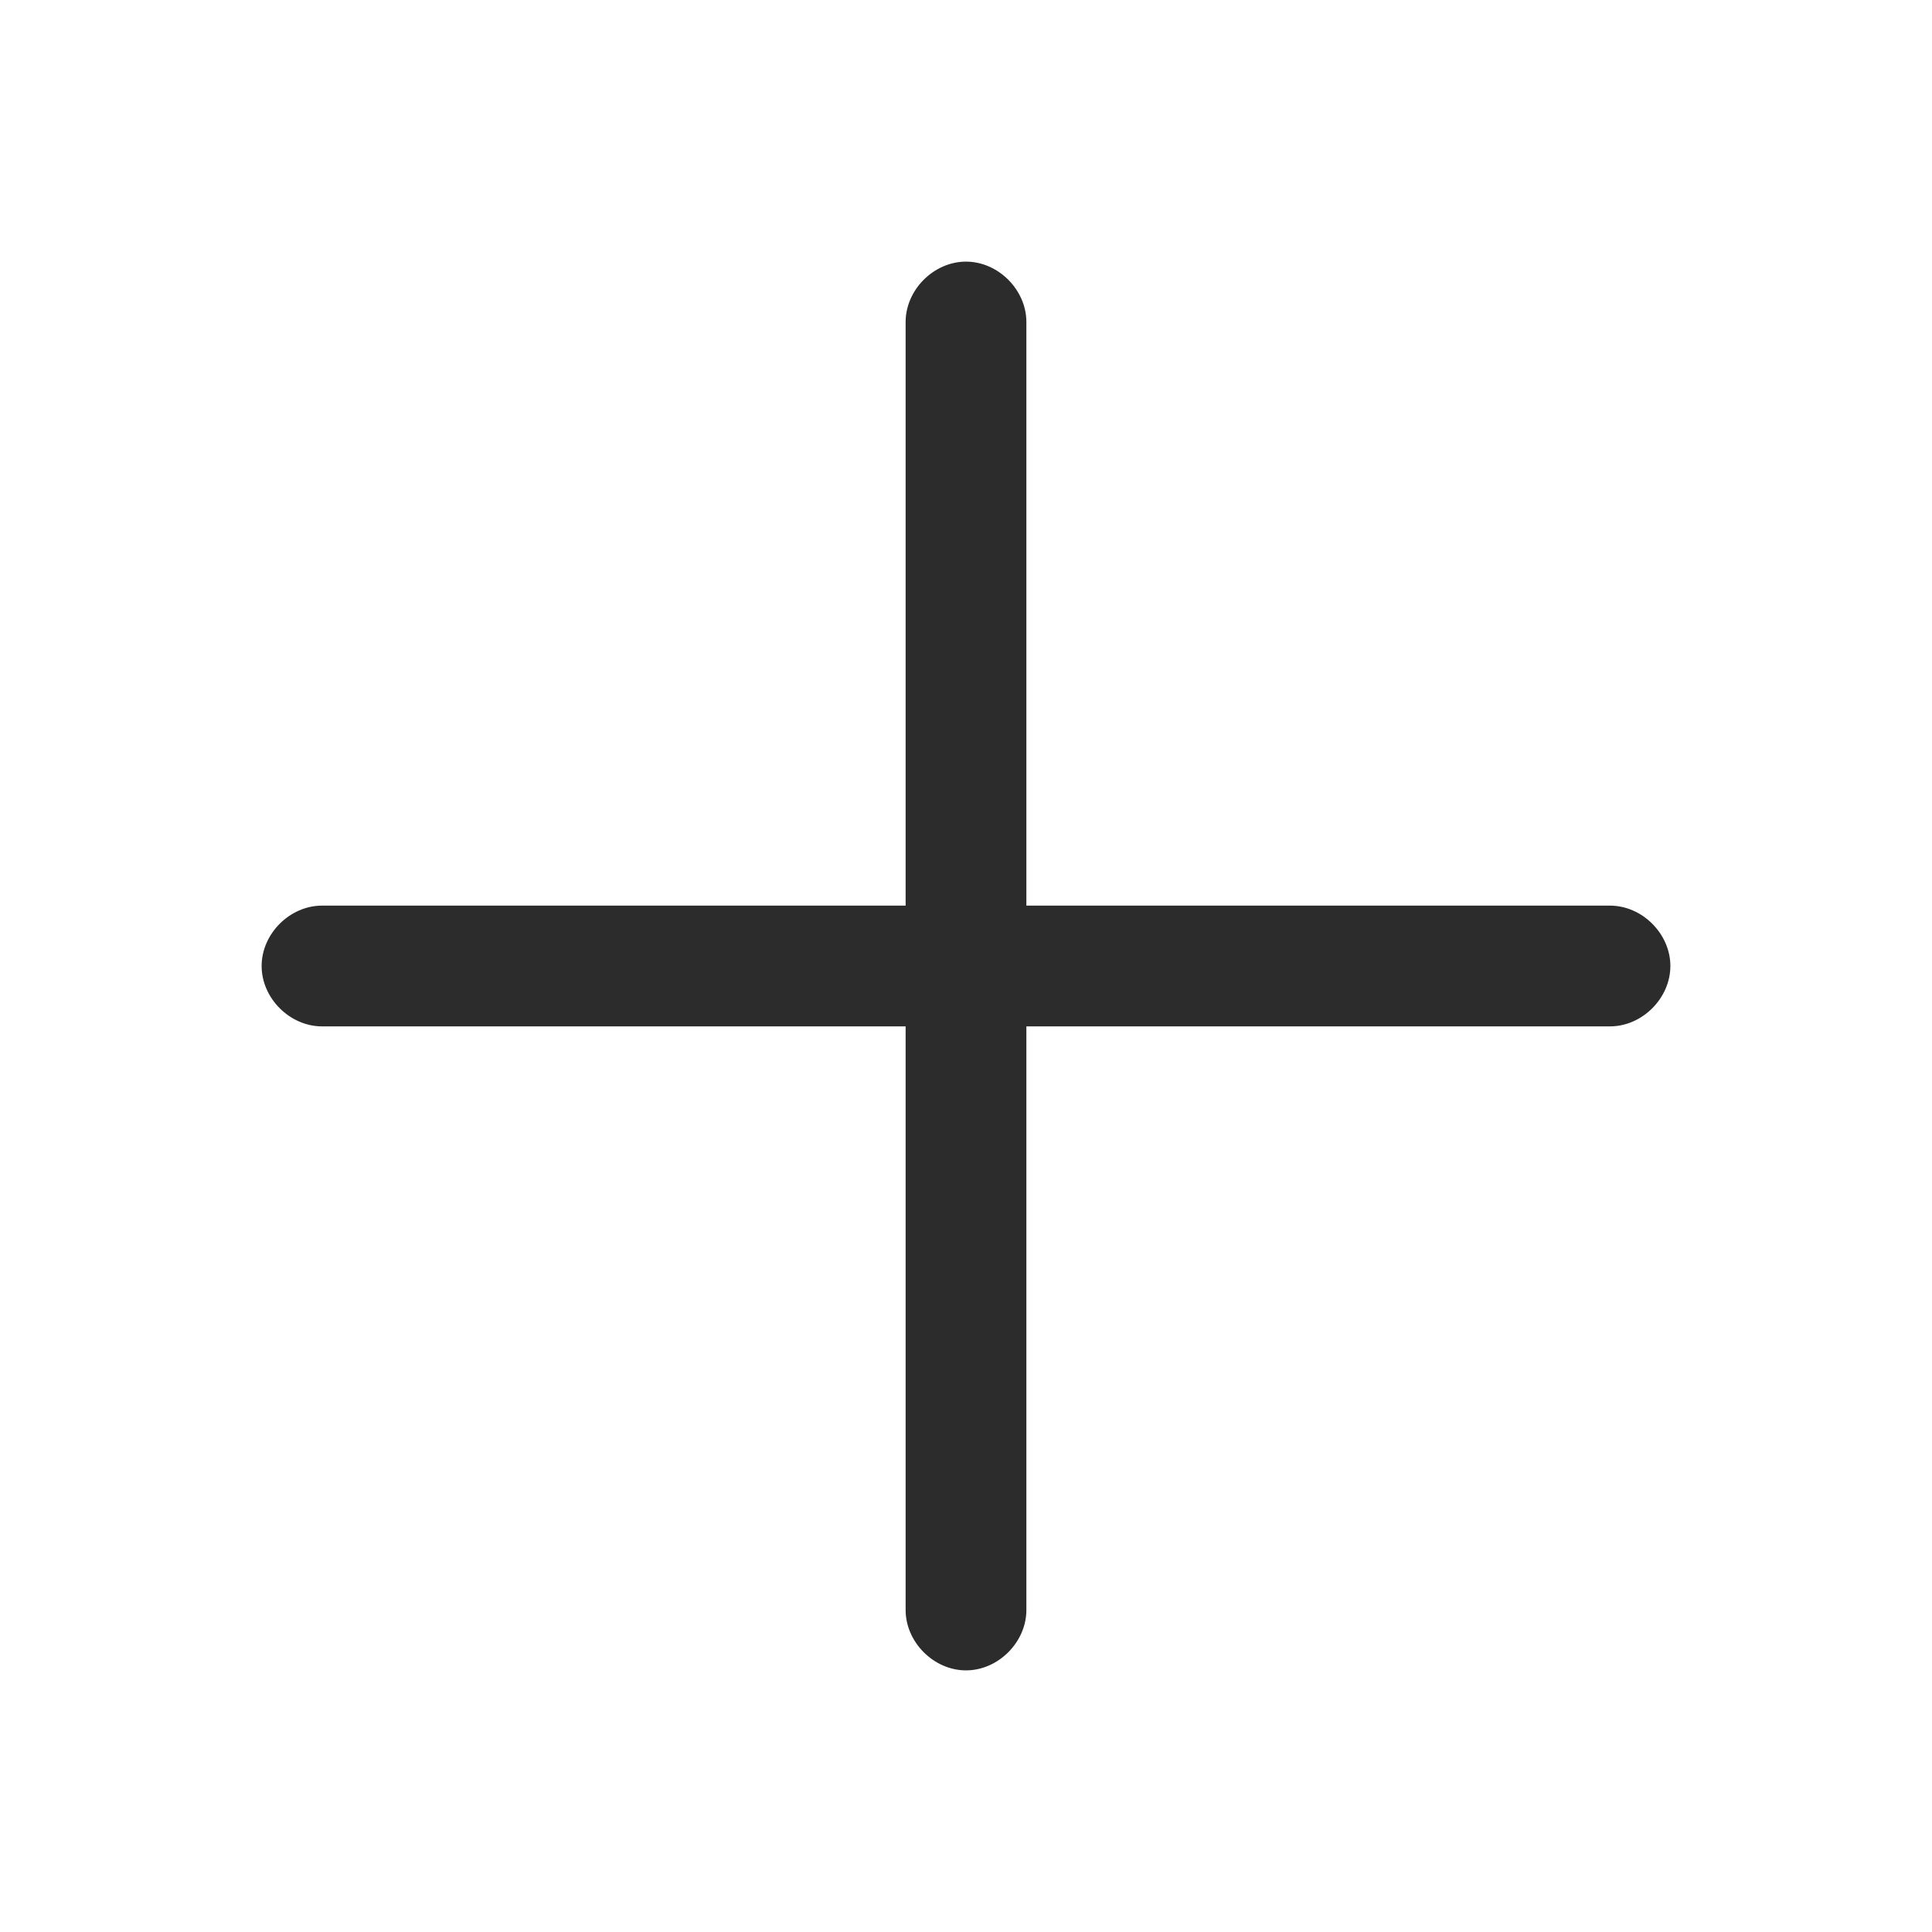
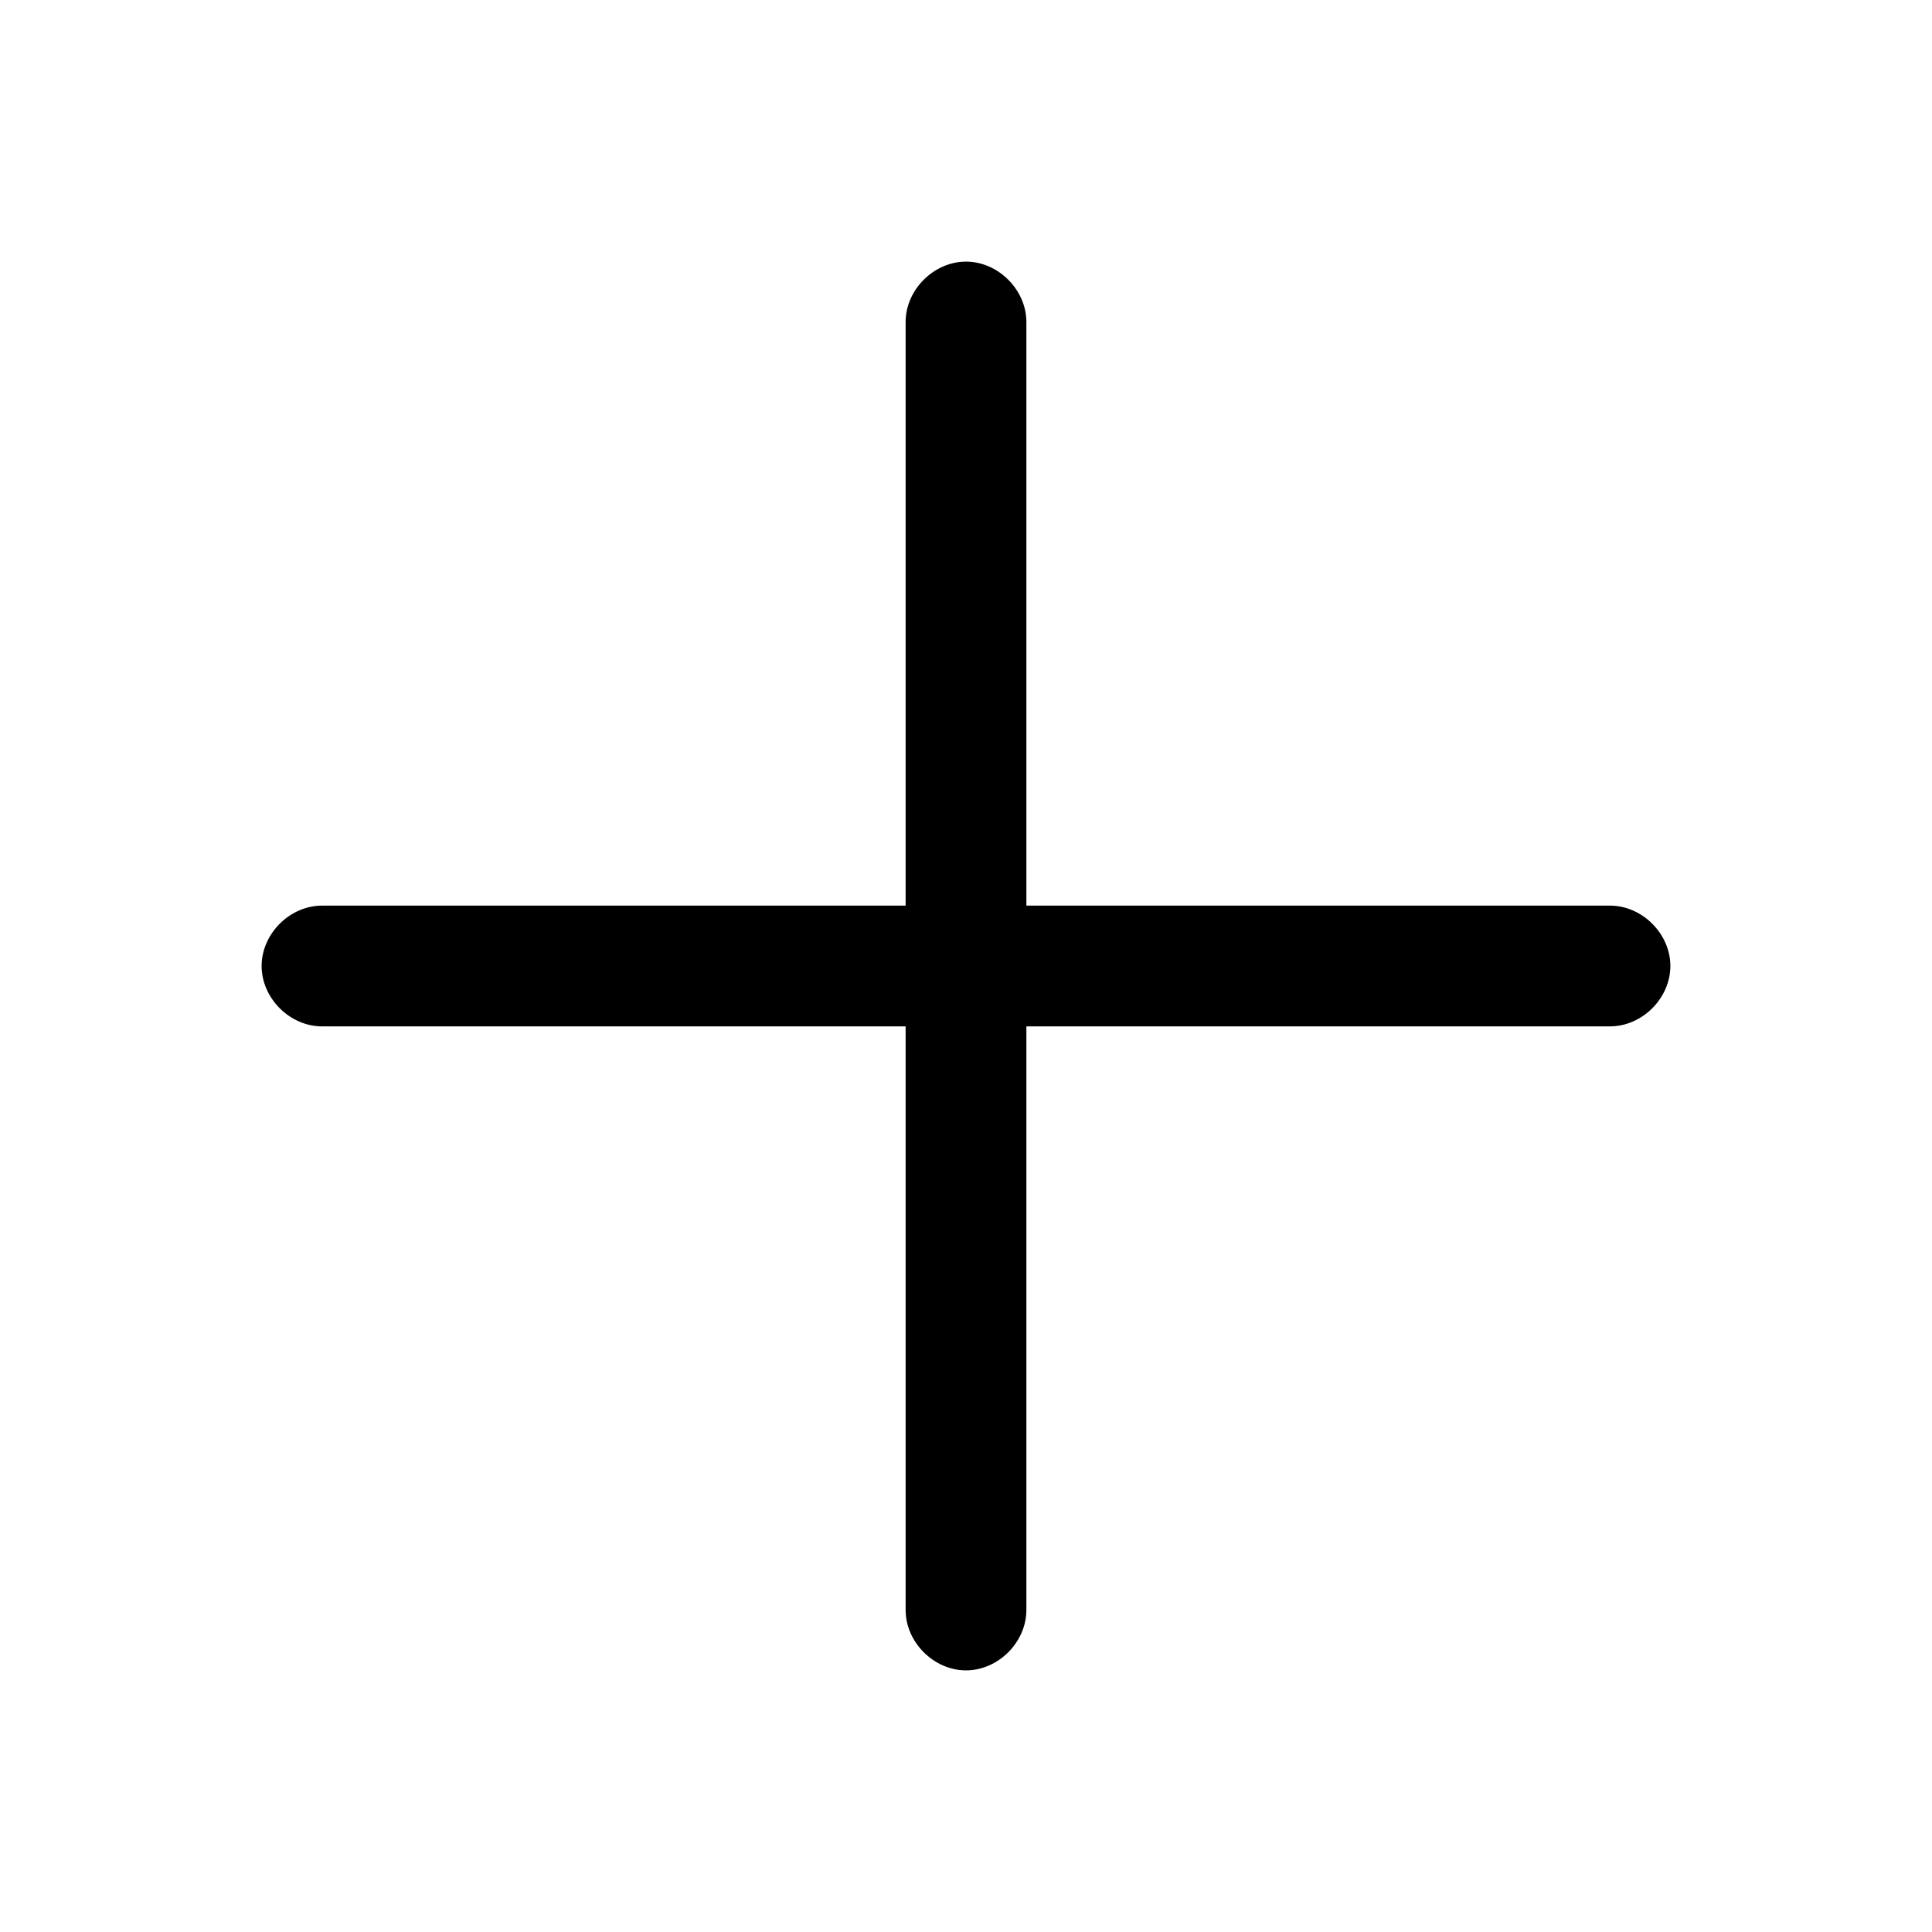
<svg xmlns="http://www.w3.org/2000/svg" t="1676455093989" class="icon" viewBox="0 0 1024 1024" version="1.1" p-id="5173" width="200" height="200">
-   <path d="M853.333 480H544V170.667c0-17.067-14.933-32-32-32s-32 14.933-32 32v309.333H170.667c-17.067 0-32 14.933-32 32s14.933 32 32 32h309.333V853.333c0 17.067 14.933 32 32 32s32-14.933 32-32V544H853.333c17.067 0 32-14.933 32-32s-14.933-32-32-32z" fill="#2c2c2c" p-id="5174" />
+   <path d="M853.333 480H544V170.667c0-17.067-14.933-32-32-32s-32 14.933-32 32v309.333H170.667c-17.067 0-32 14.933-32 32s14.933 32 32 32h309.333V853.333c0 17.067 14.933 32 32 32s32-14.933 32-32V544H853.333c17.067 0 32-14.933 32-32s-14.933-32-32-32z" fill="" p-id="5174" />
</svg>
